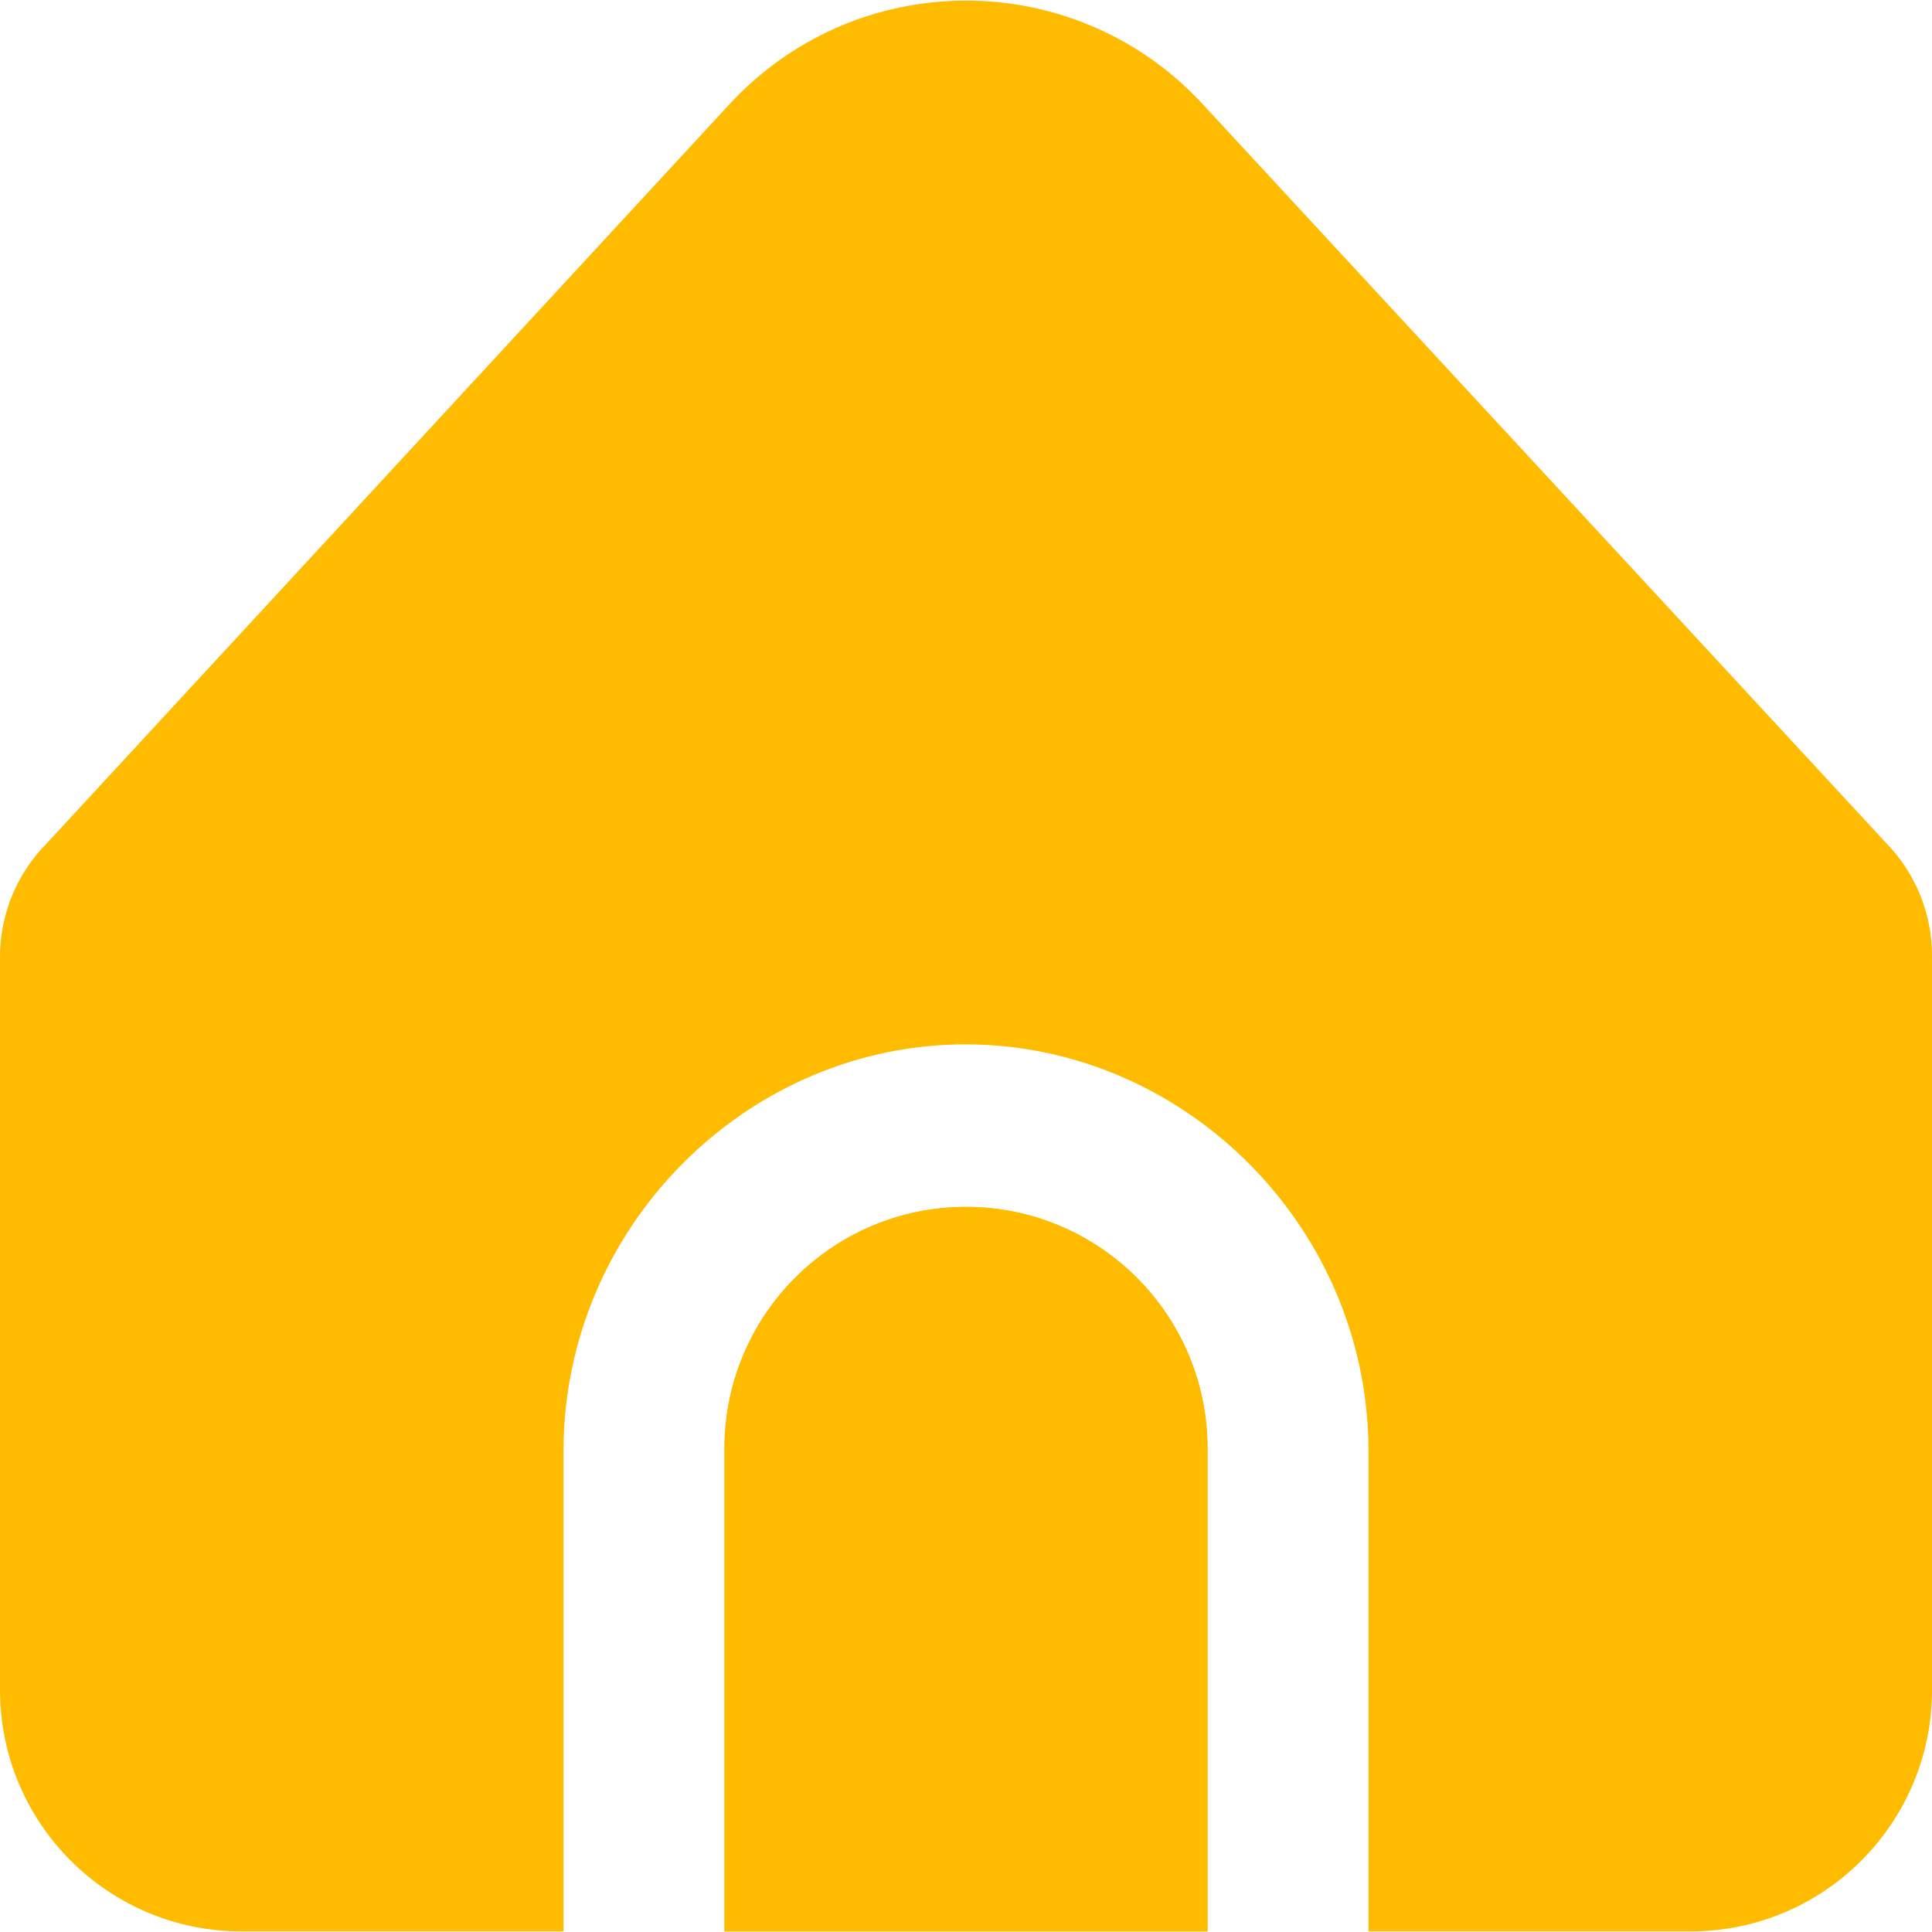
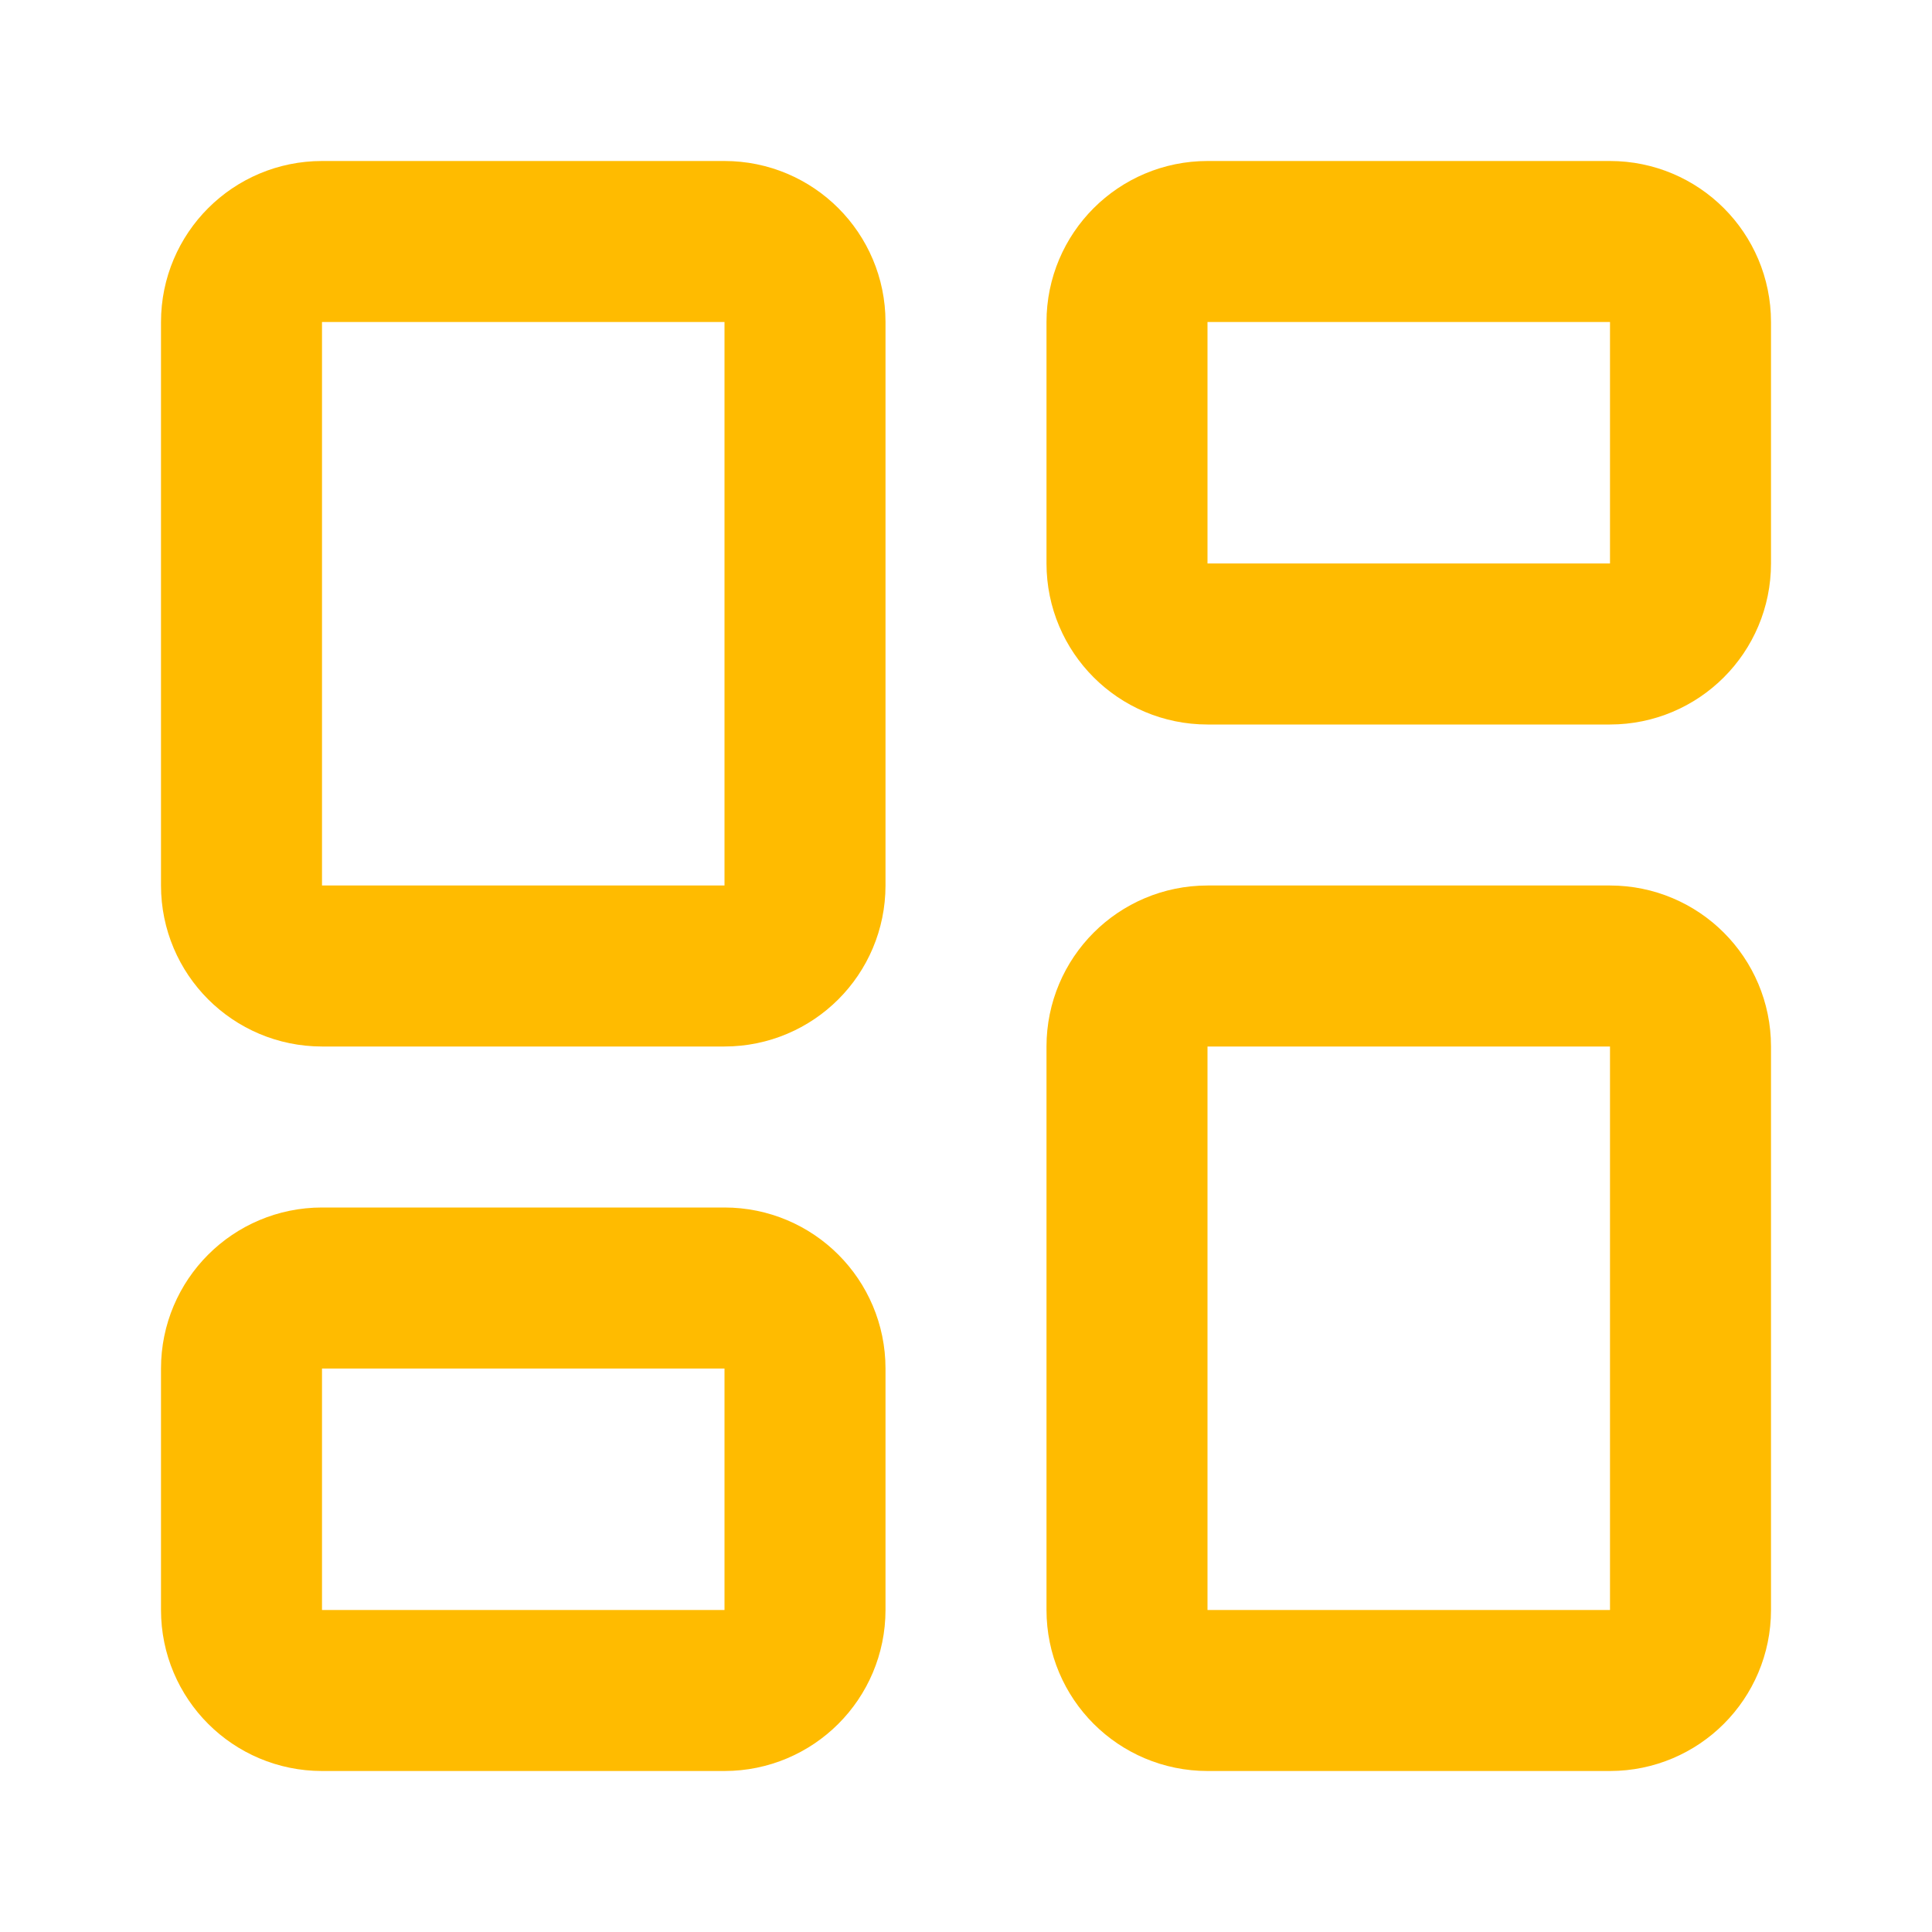
- <svg xmlns="http://www.w3.org/2000/svg" version="1.1" id="Capa_1" x="0px" y="0px" viewBox="0 0 512 512" style="enable-background:new 0 0 512 512;" xml:space="preserve" width="512" height="512">
-   <g>
-     <path d="M256,319.841c-35.346,0-64,28.654-64,64v128h128v-128C320,348.495,291.346,319.841,256,319.841z" fill="#ffbb00" />
-     <g>
-       <path d="M362.667,383.841v128H448c35.346,0,64-28.654,64-64V253.26c0.005-11.083-4.302-21.733-12.011-29.696l-181.29-195.99    c-31.988-34.61-85.976-36.735-120.586-4.747c-1.644,1.52-3.228,3.103-4.747,4.747L12.395,223.5    C4.453,231.496-0.003,242.31,0,253.58v194.261c0,35.346,28.654,64,64,64h85.333v-128c0.399-58.172,47.366-105.676,104.073-107.044    C312.01,275.383,362.22,323.696,362.667,383.841z" fill="#ffbb00" />
-       <path d="M256,319.841c-35.346,0-64,28.654-64,64v128h128v-128C320,348.495,291.346,319.841,256,319.841z" fill="#ffbb00" />
-     </g>
-   </g>
+ <svg xmlns="http://www.w3.org/2000/svg" width="24" height="24" viewBox="0 0 24 24" fill="none" stroke="#ffbb00" stroke-width="2" stroke-linecap="round" stroke-linejoin="round" class="lucide lucide-layout-dashboard-icon lucide-layout-dashboard">
+   <rect width="7" height="9" x="3" y="3" rx="1" />
+   <rect width="7" height="5" x="14" y="3" rx="1" />
+   <rect width="7" height="9" x="14" y="12" rx="1" />
+   <rect width="7" height="5" x="3" y="16" rx="1" />
</svg>
